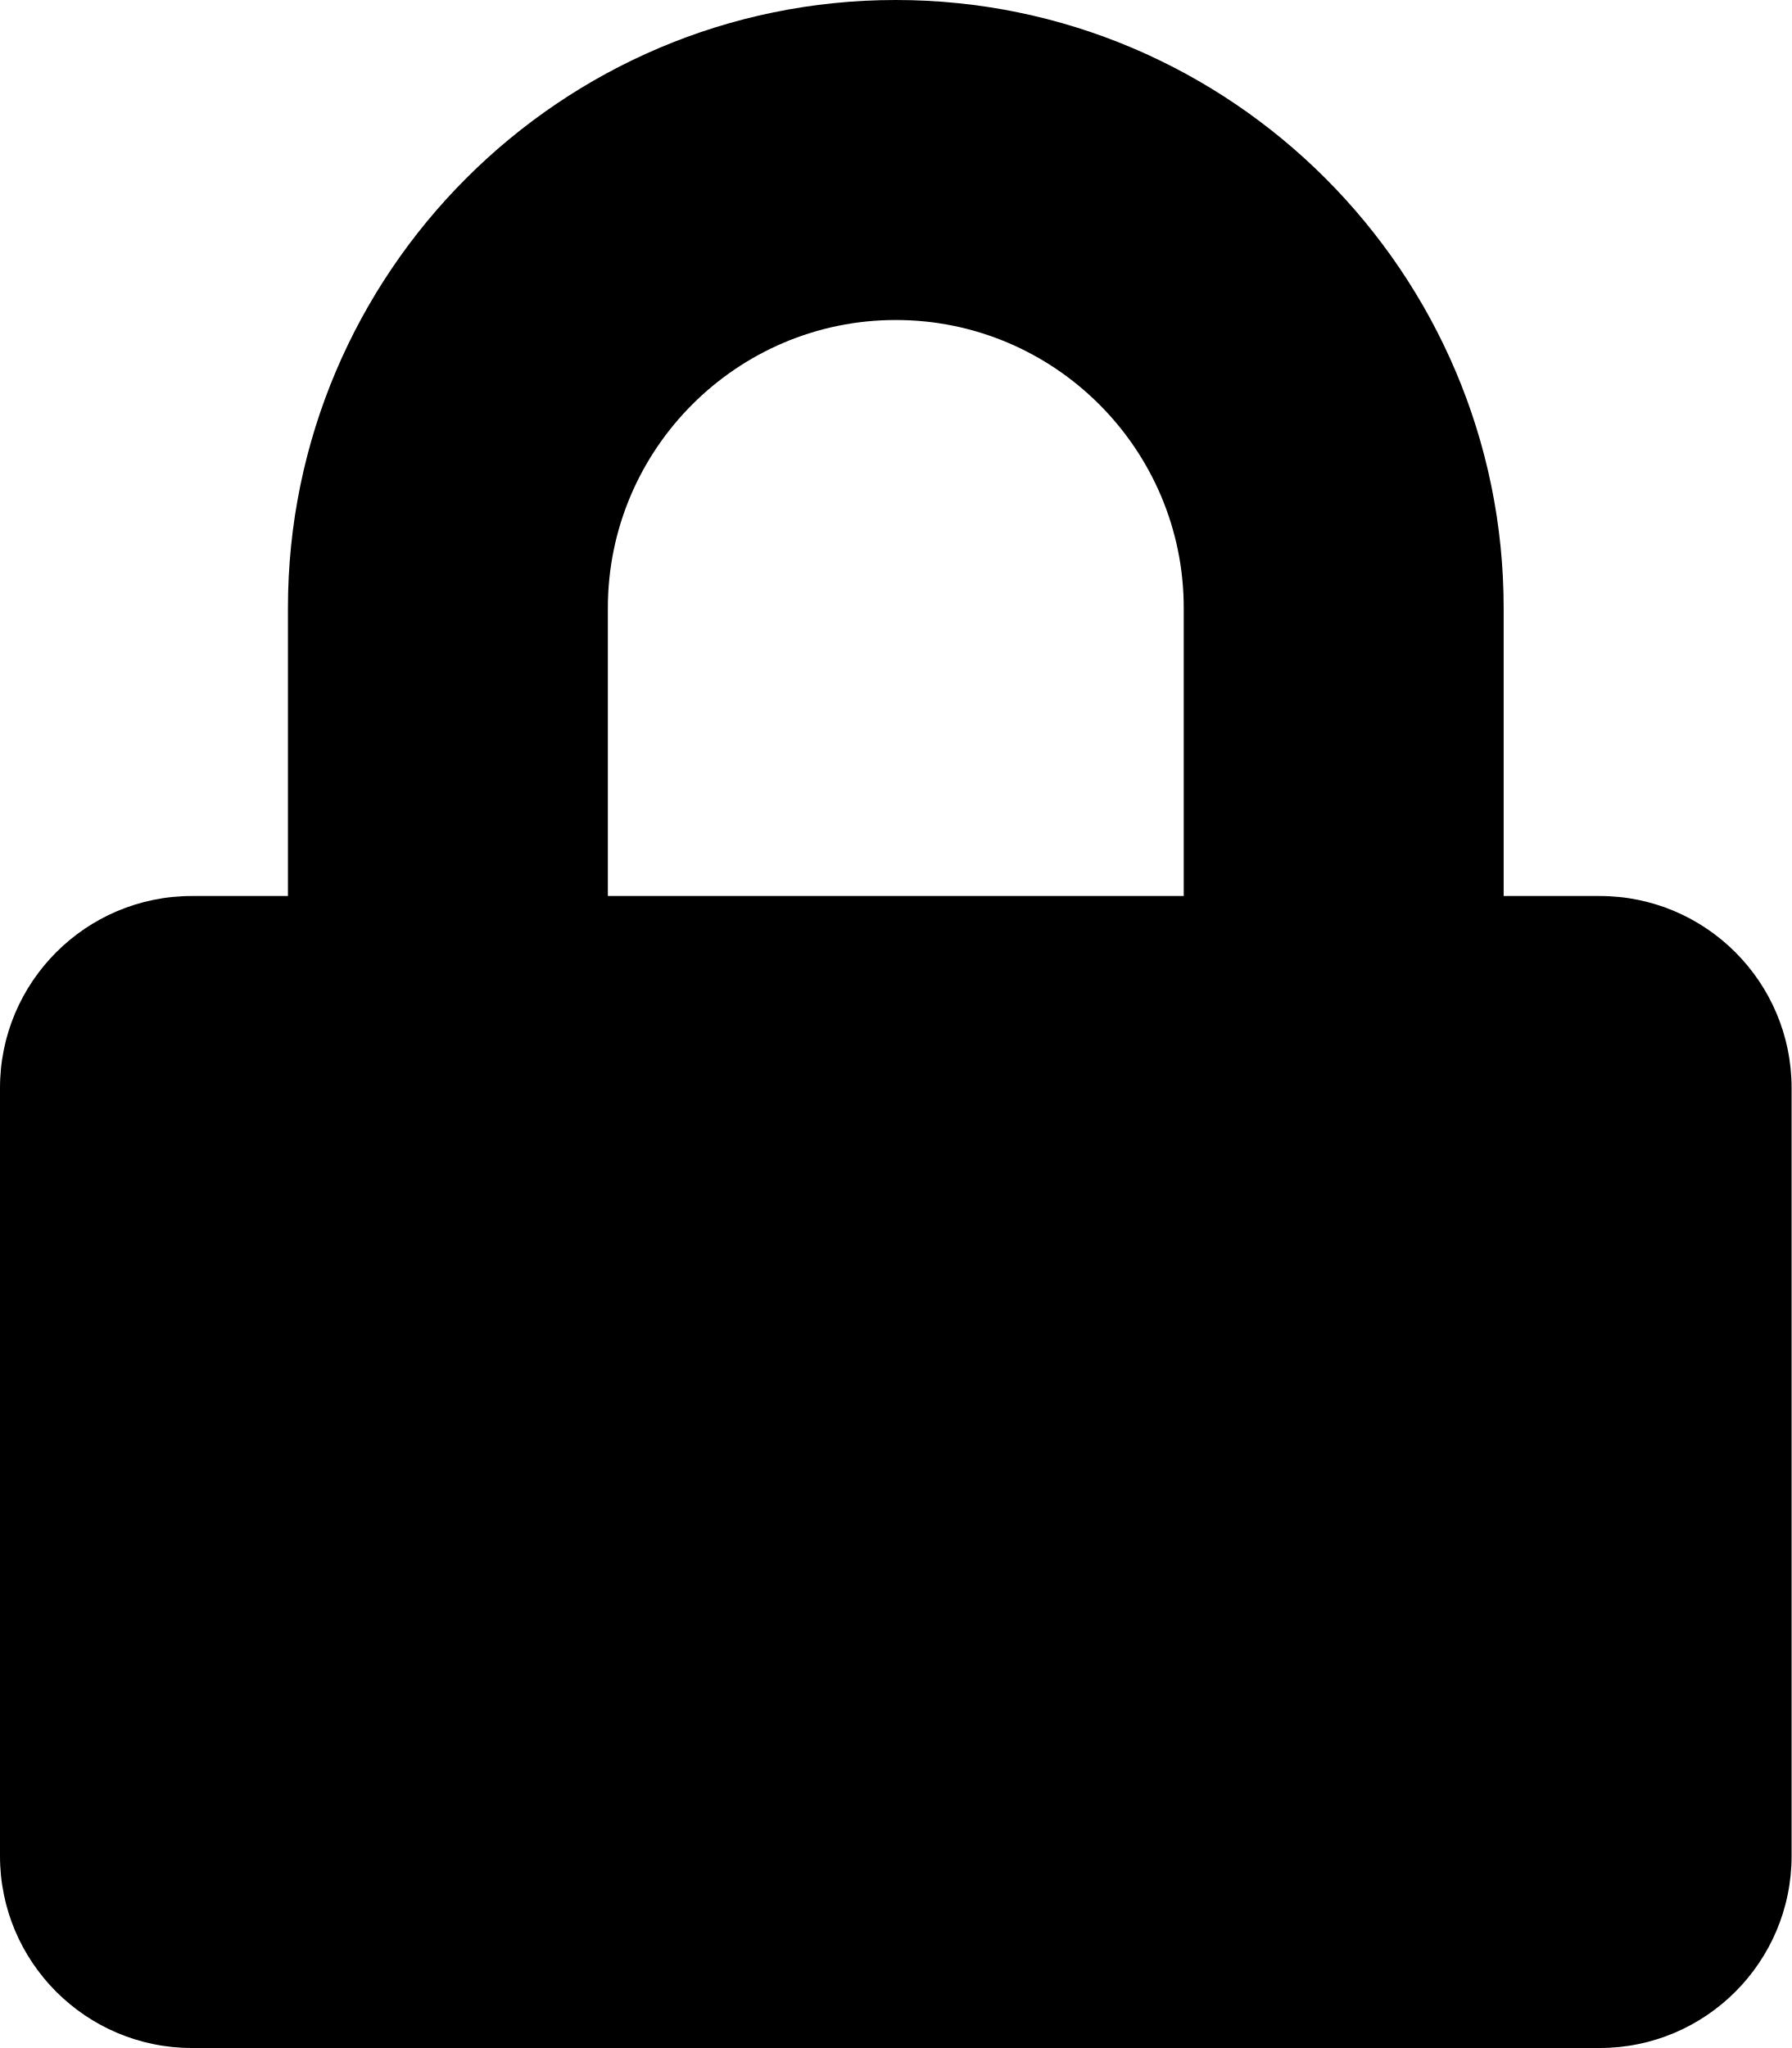
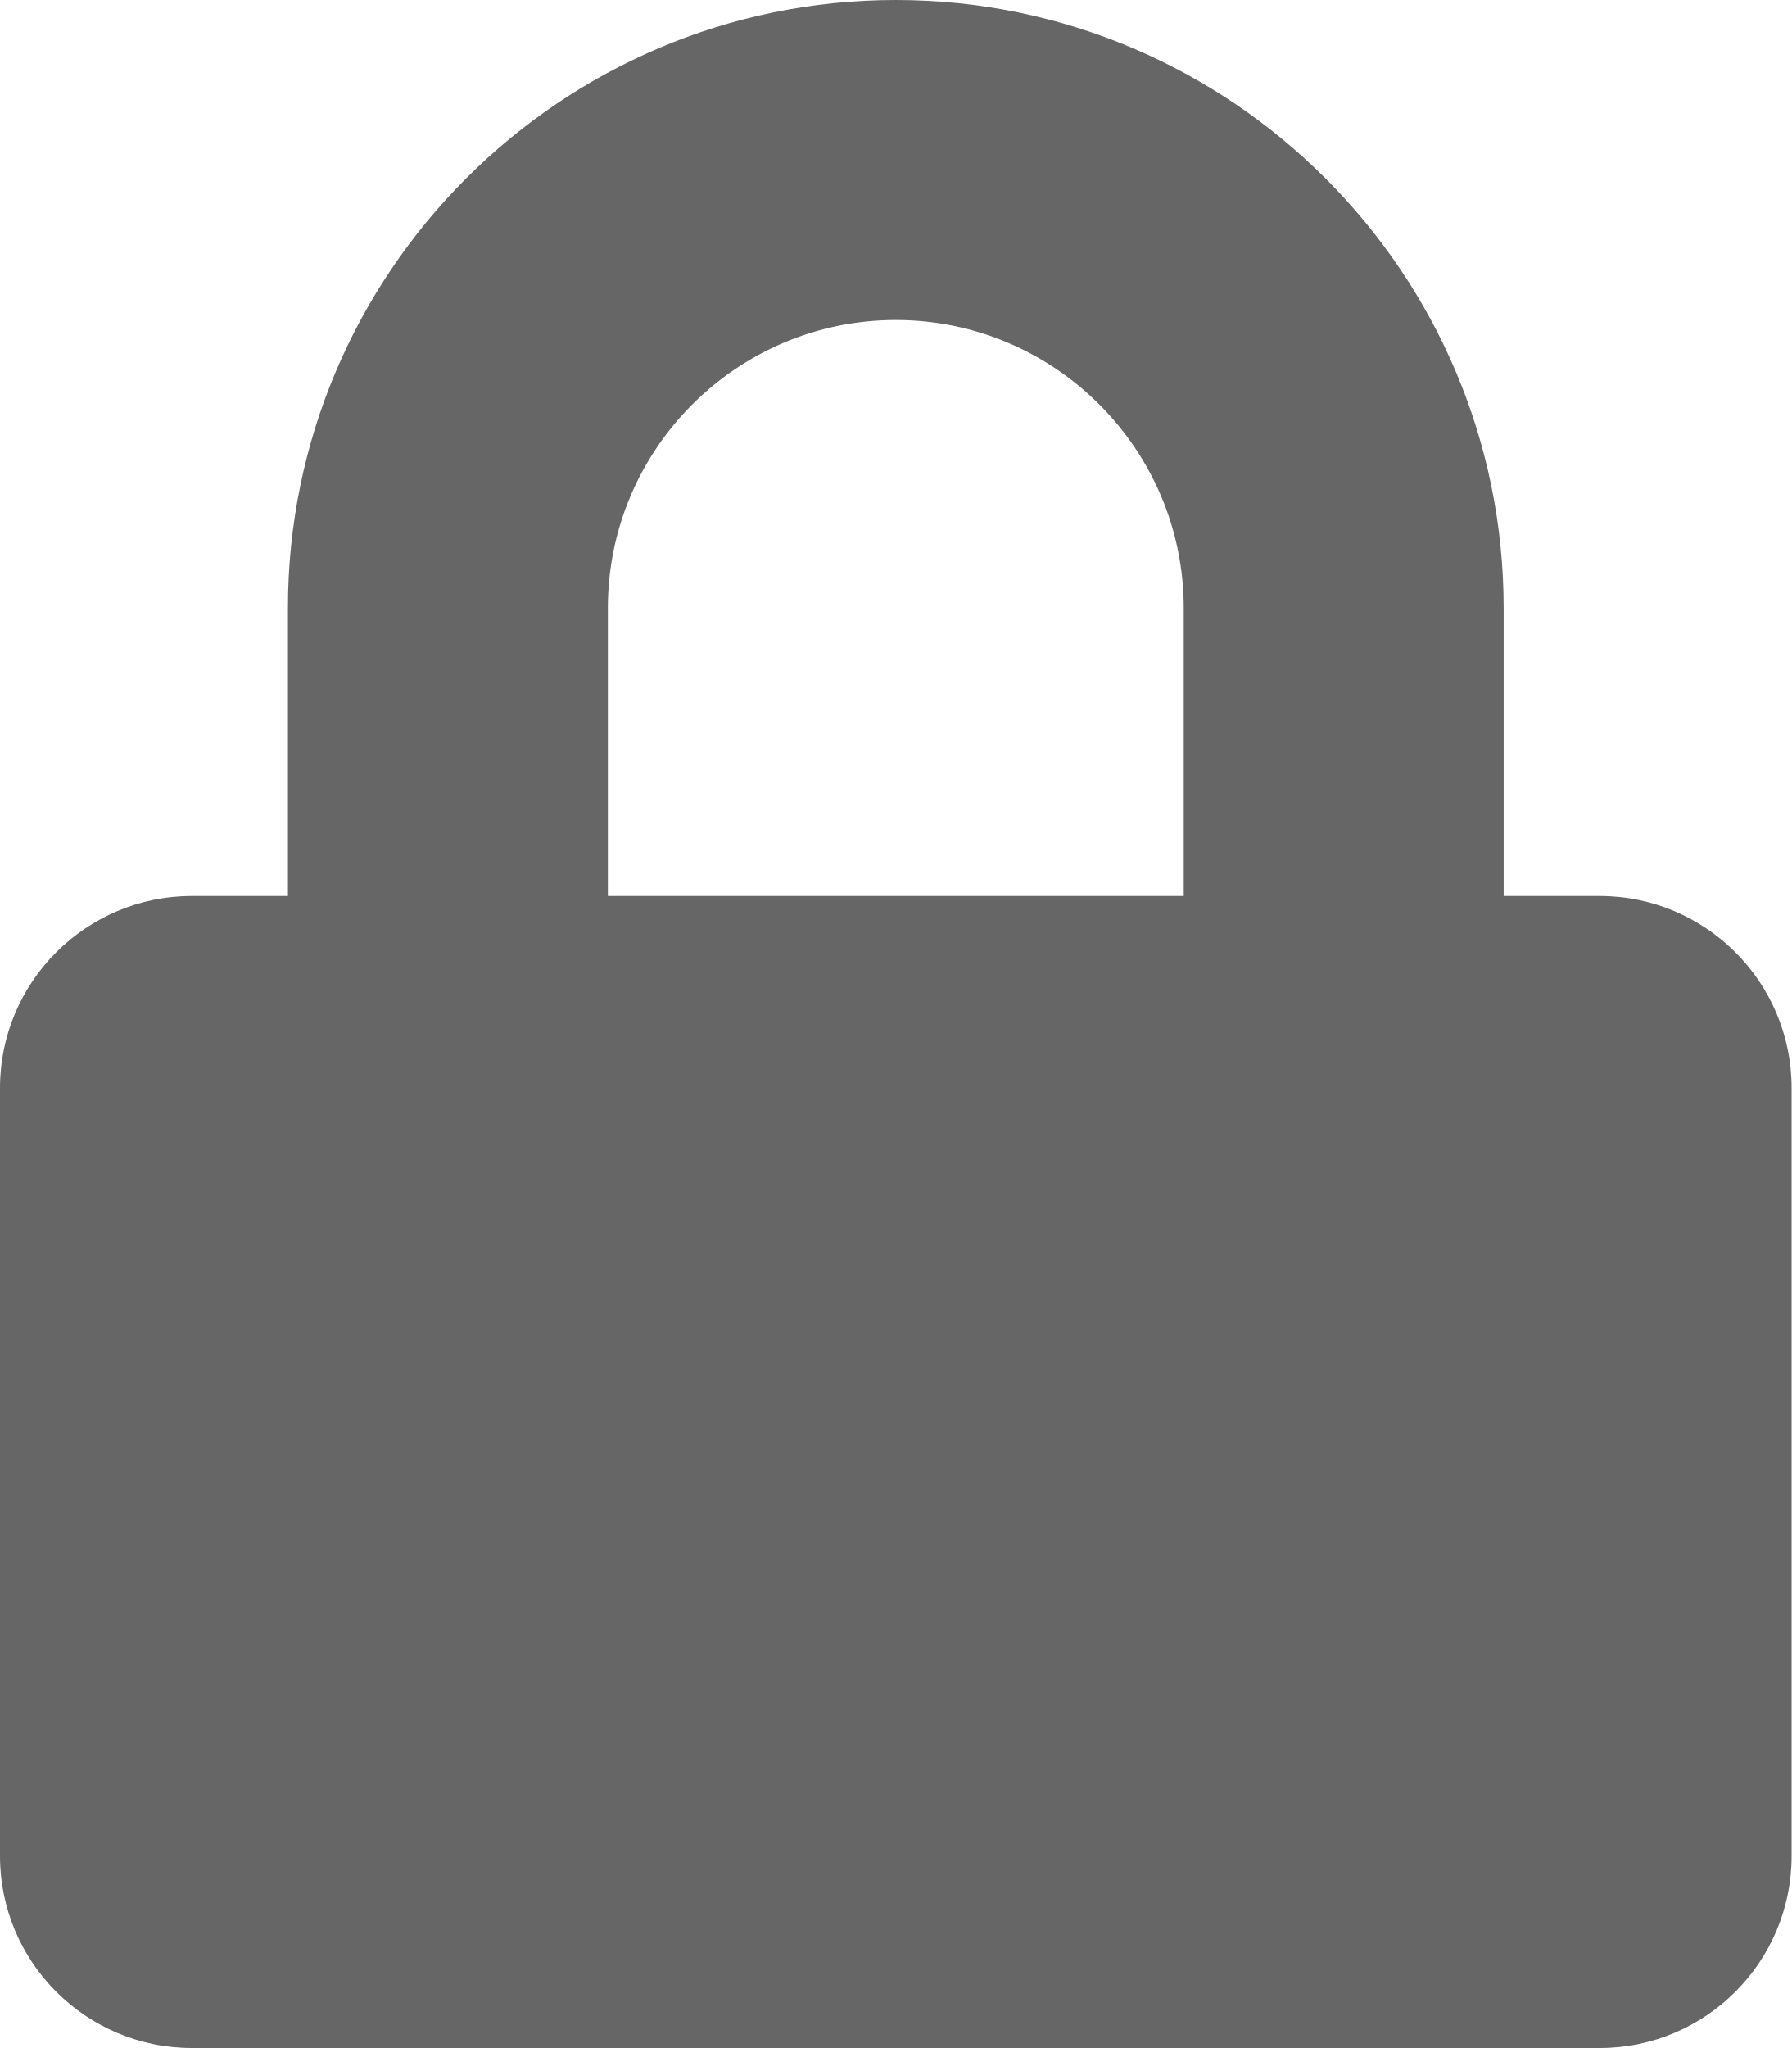
<svg xmlns="http://www.w3.org/2000/svg" aria-hidden="true" focusable="false" data-prefix="fas" data-icon="lock" class="svg-inline--fa fa-lock fa-w-14" role="img" viewBox="0 0 448 512">
-   <path fill="currentColor" d="M400 224h-24v-72C376 68.2 307.8 0 224 0S72 68.2 72 152v72H48c-26.5 0-48 21.5-48 48v192c0 26.5 21.5 48 48 48h352c26.5 0 48-21.5 48-48V272c0-26.5-21.5-48-48-48zm-104 0H152v-72c0-39.7 32.3-72 72-72s72 32.3 72 72v72z" />
+   <path fill="#666666" d="M400 224h-24v-72C376 68.2 307.8 0 224 0S72 68.2 72 152v72H48c-26.5 0-48 21.5-48 48v192c0 26.5 21.5 48 48 48h352c26.5 0 48-21.5 48-48V272c0-26.5-21.5-48-48-48zm-104 0H152v-72c0-39.7 32.3-72 72-72s72 32.3 72 72v72z" />
</svg>
